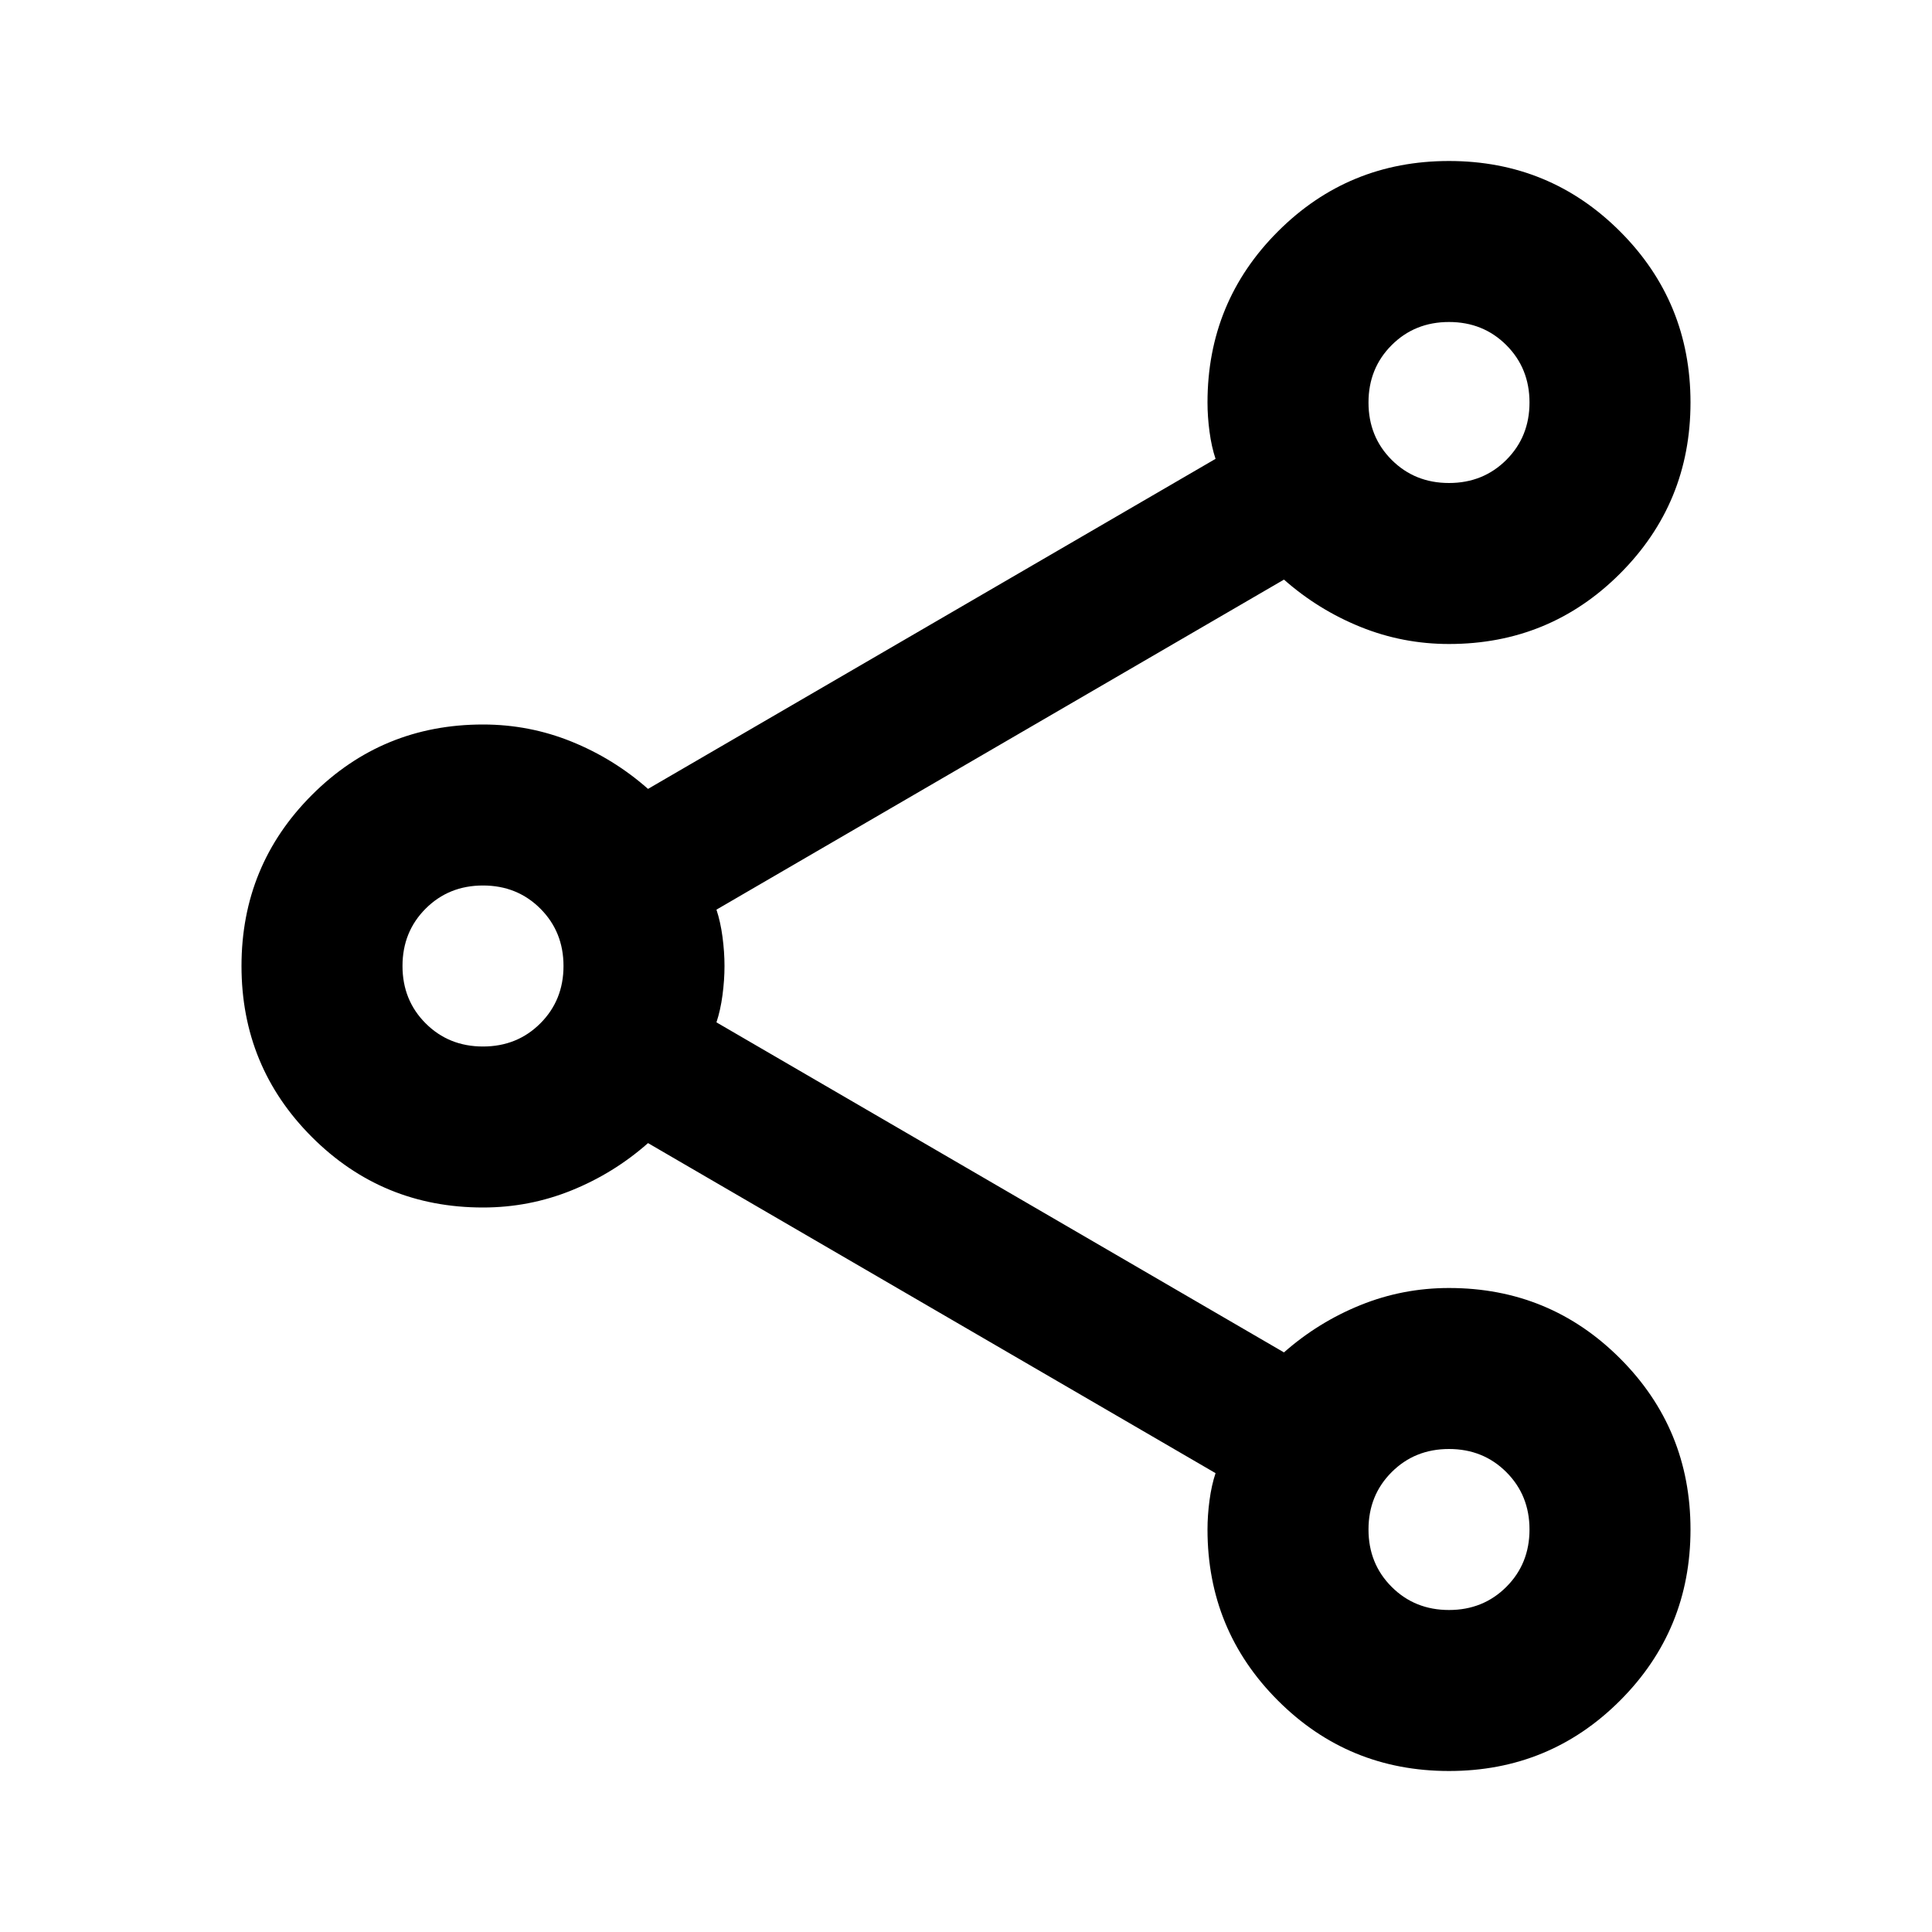
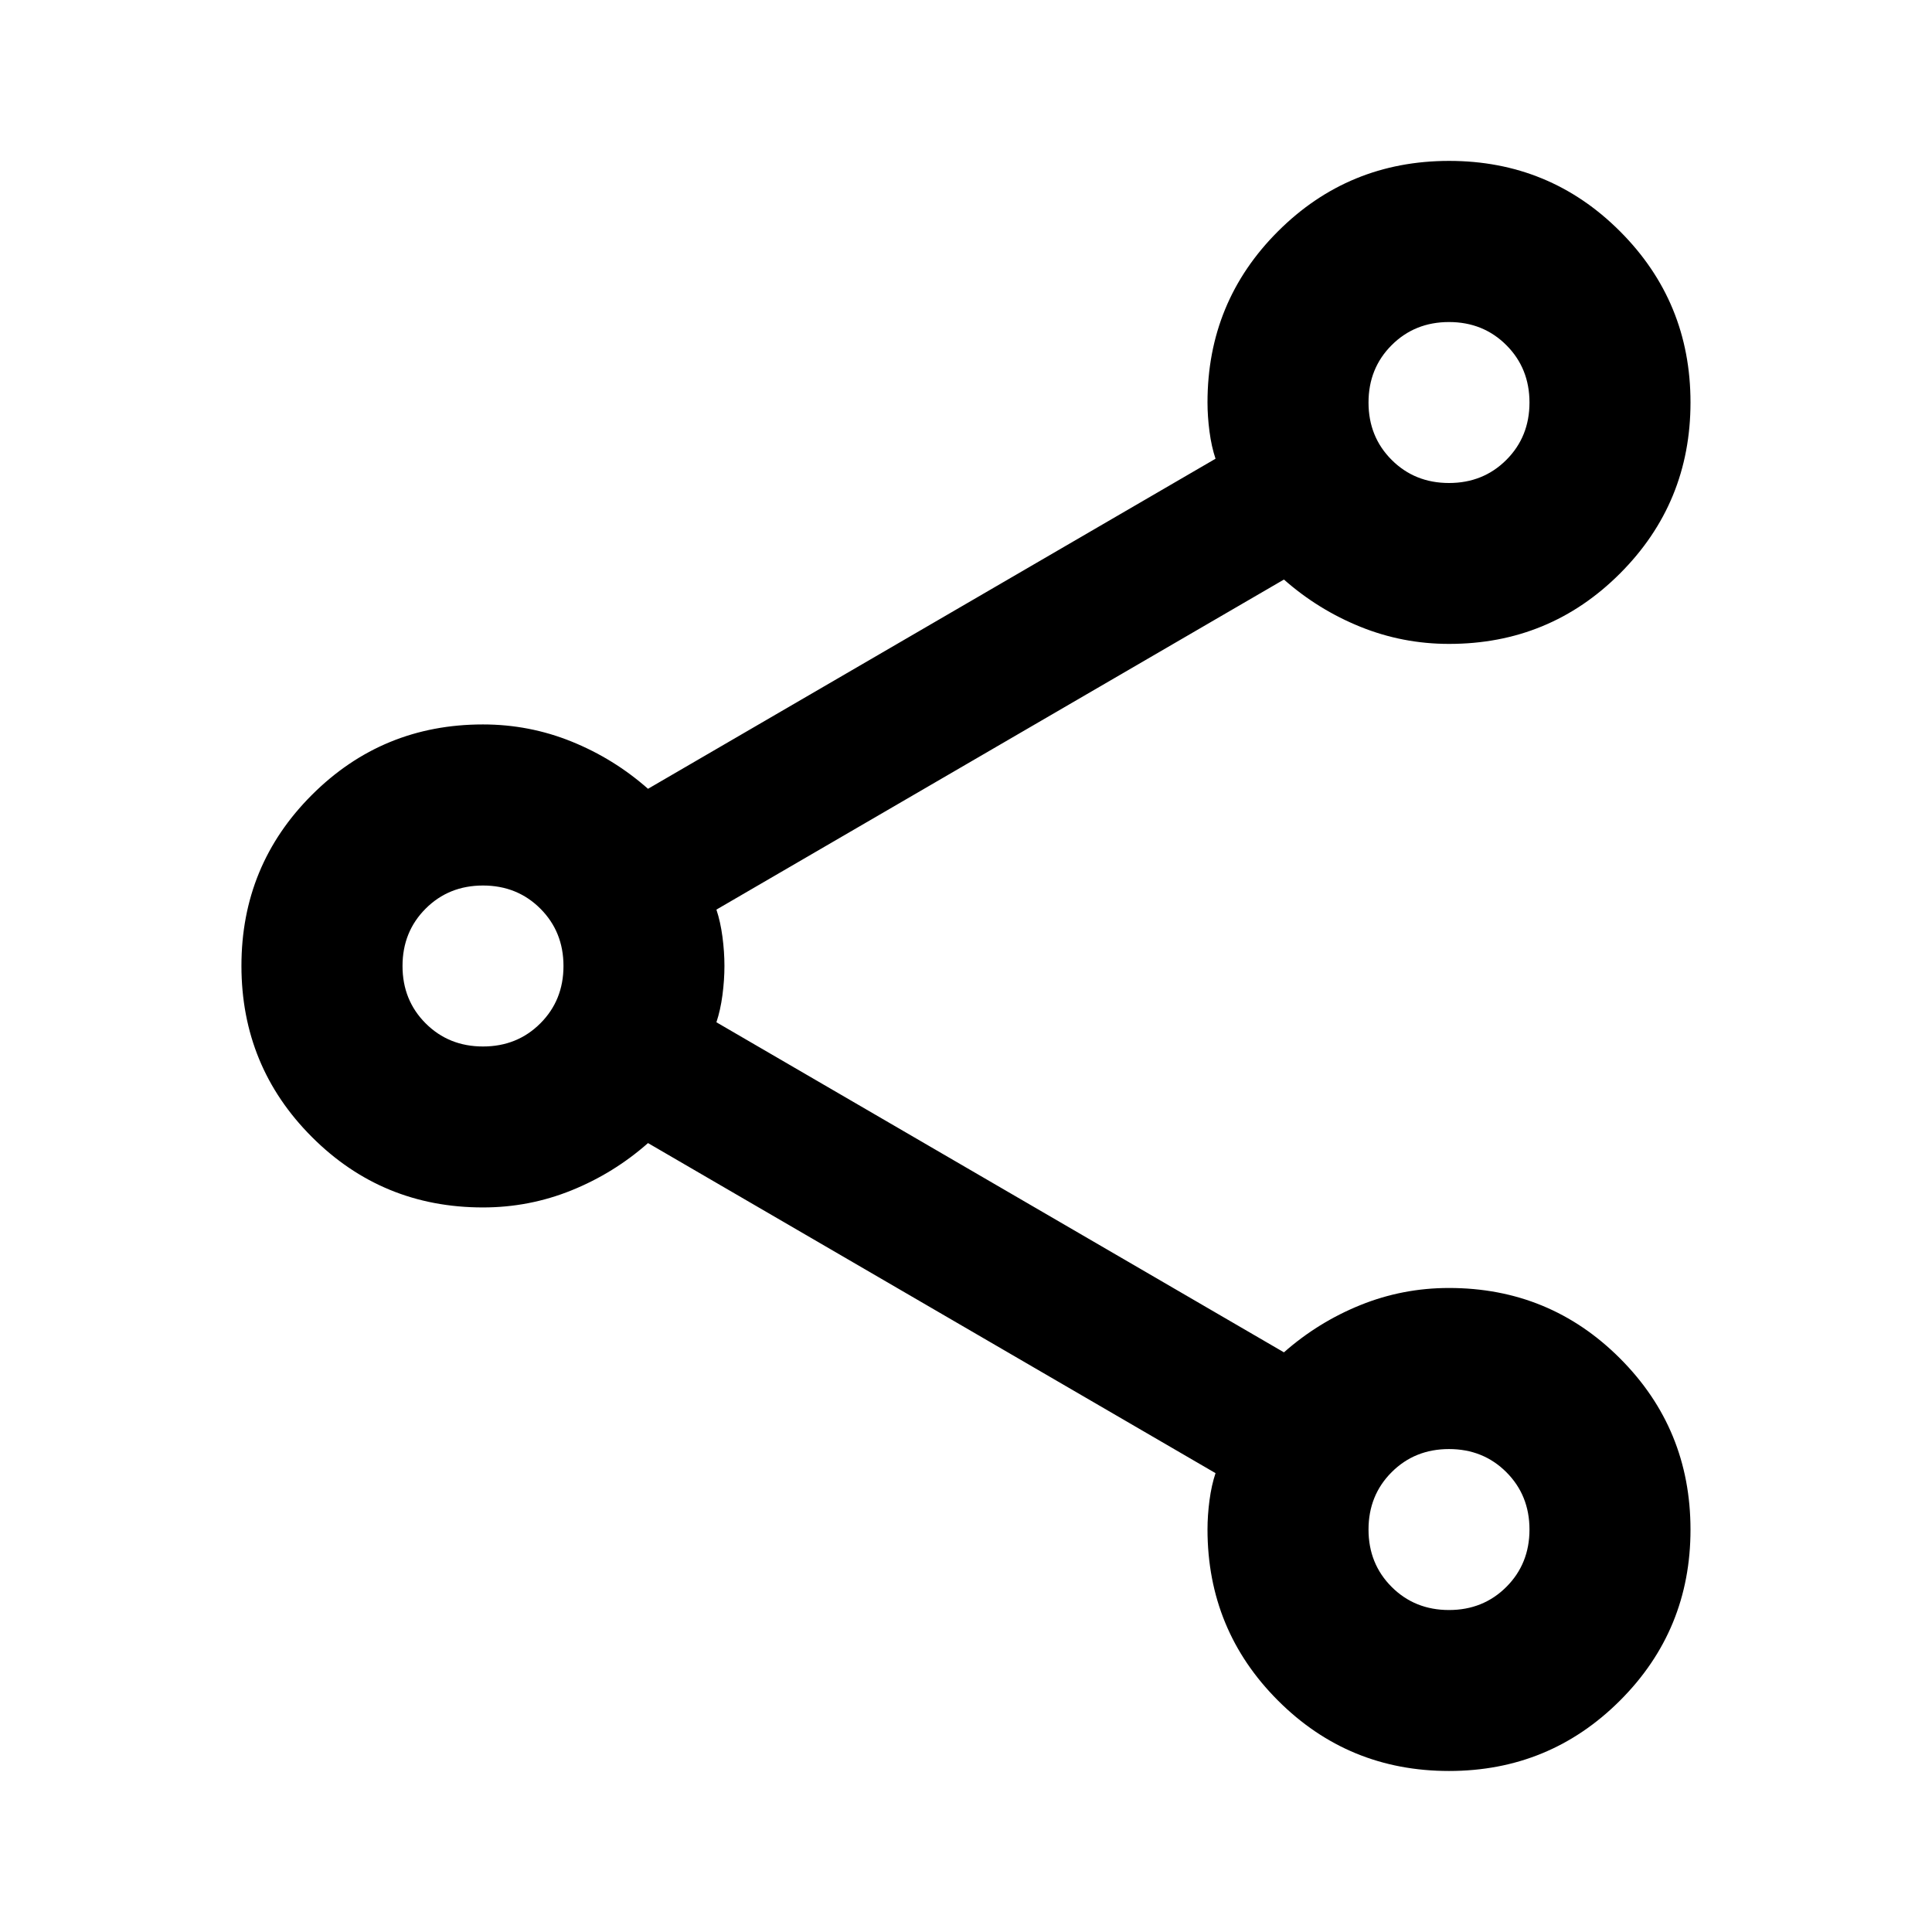
- <svg xmlns="http://www.w3.org/2000/svg" height="24" viewBox="0 -960 960 960" width="24">
-   <path d="M720-80q-50 0-85-35t-35-85q0-7 1-14.5t3-13.5L322-392q-17 15-38 23.5t-44 8.5q-50 0-85-35t-35-85q0-50 35-85t85-35q23 0 44 8.5t38 23.5l282-164q-2-6-3-13.5t-1-14.5q0-50 35-85t85-35q50 0 85 35t35 85q0 50-35 85t-85 35q-23 0-44-8.5T638-672L356-508q2 6 3 13.5t1 14.5q0 7-1 14.5t-3 13.5l282 164q17-15 38-23.5t44-8.5q50 0 85 35t35 85q0 50-35 85t-85 35Zm0-640q17 0 28.5-11.5T760-760q0-17-11.5-28.5T720-800q-17 0-28.5 11.5T680-760q0 17 11.5 28.5T720-720ZM240-440q17 0 28.5-11.5T280-480q0-17-11.5-28.5T240-520q-17 0-28.5 11.5T200-480q0 17 11.5 28.5T240-440Zm480 280q17 0 28.5-11.5T760-200q0-17-11.5-28.5T720-240q-17 0-28.5 11.5T680-200q0 17 11.5 28.5T720-160Zm0-600ZM240-480Zm480 280Z" />
+ <svg xmlns="http://www.w3.org/2000/svg" version="1.1" width="32" height="32" viewBox="0 0 32 32">
+   <path d="M24 29.333q-1.667 0-2.833-1.167t-1.167-2.833q0-0.233 0.033-0.483t0.1-0.45l-9.4-5.467q-0.567 0.5-1.267 0.783t-1.467 0.283q-1.667 0-2.833-1.167t-1.167-2.833 1.167-2.833 2.833-1.167q0.767 0 1.467 0.283t1.267 0.783l9.4-5.467q-0.067-0.2-0.1-0.45t-0.033-0.483q0-1.667 1.167-2.833t2.833-1.167 2.833 1.167 1.167 2.833-1.167 2.833-2.833 1.167q-0.767 0-1.467-0.283t-1.267-0.783l-9.4 5.467q0.067 0.2 0.1 0.45t0.033 0.483-0.033 0.483-0.1 0.45l9.4 5.467q0.567-0.5 1.267-0.783t1.467-0.283q1.667 0 2.833 1.167t1.167 2.833-1.167 2.833-2.833 1.167zM24 8q0.567 0 0.95-0.383t0.383-0.95-0.383-0.95-0.95-0.383-0.95 0.383-0.383 0.95 0.383 0.95 0.95 0.383zM8 17.333q0.567 0 0.95-0.383t0.383-0.95-0.383-0.95-0.95-0.383-0.95 0.383-0.383 0.95 0.383 0.95 0.95 0.383zM24 26.667q0.567 0 0.95-0.383t0.383-0.95-0.383-0.95-0.95-0.383-0.95 0.383-0.383 0.95 0.383 0.95 0.95 0.383z" />
</svg>
